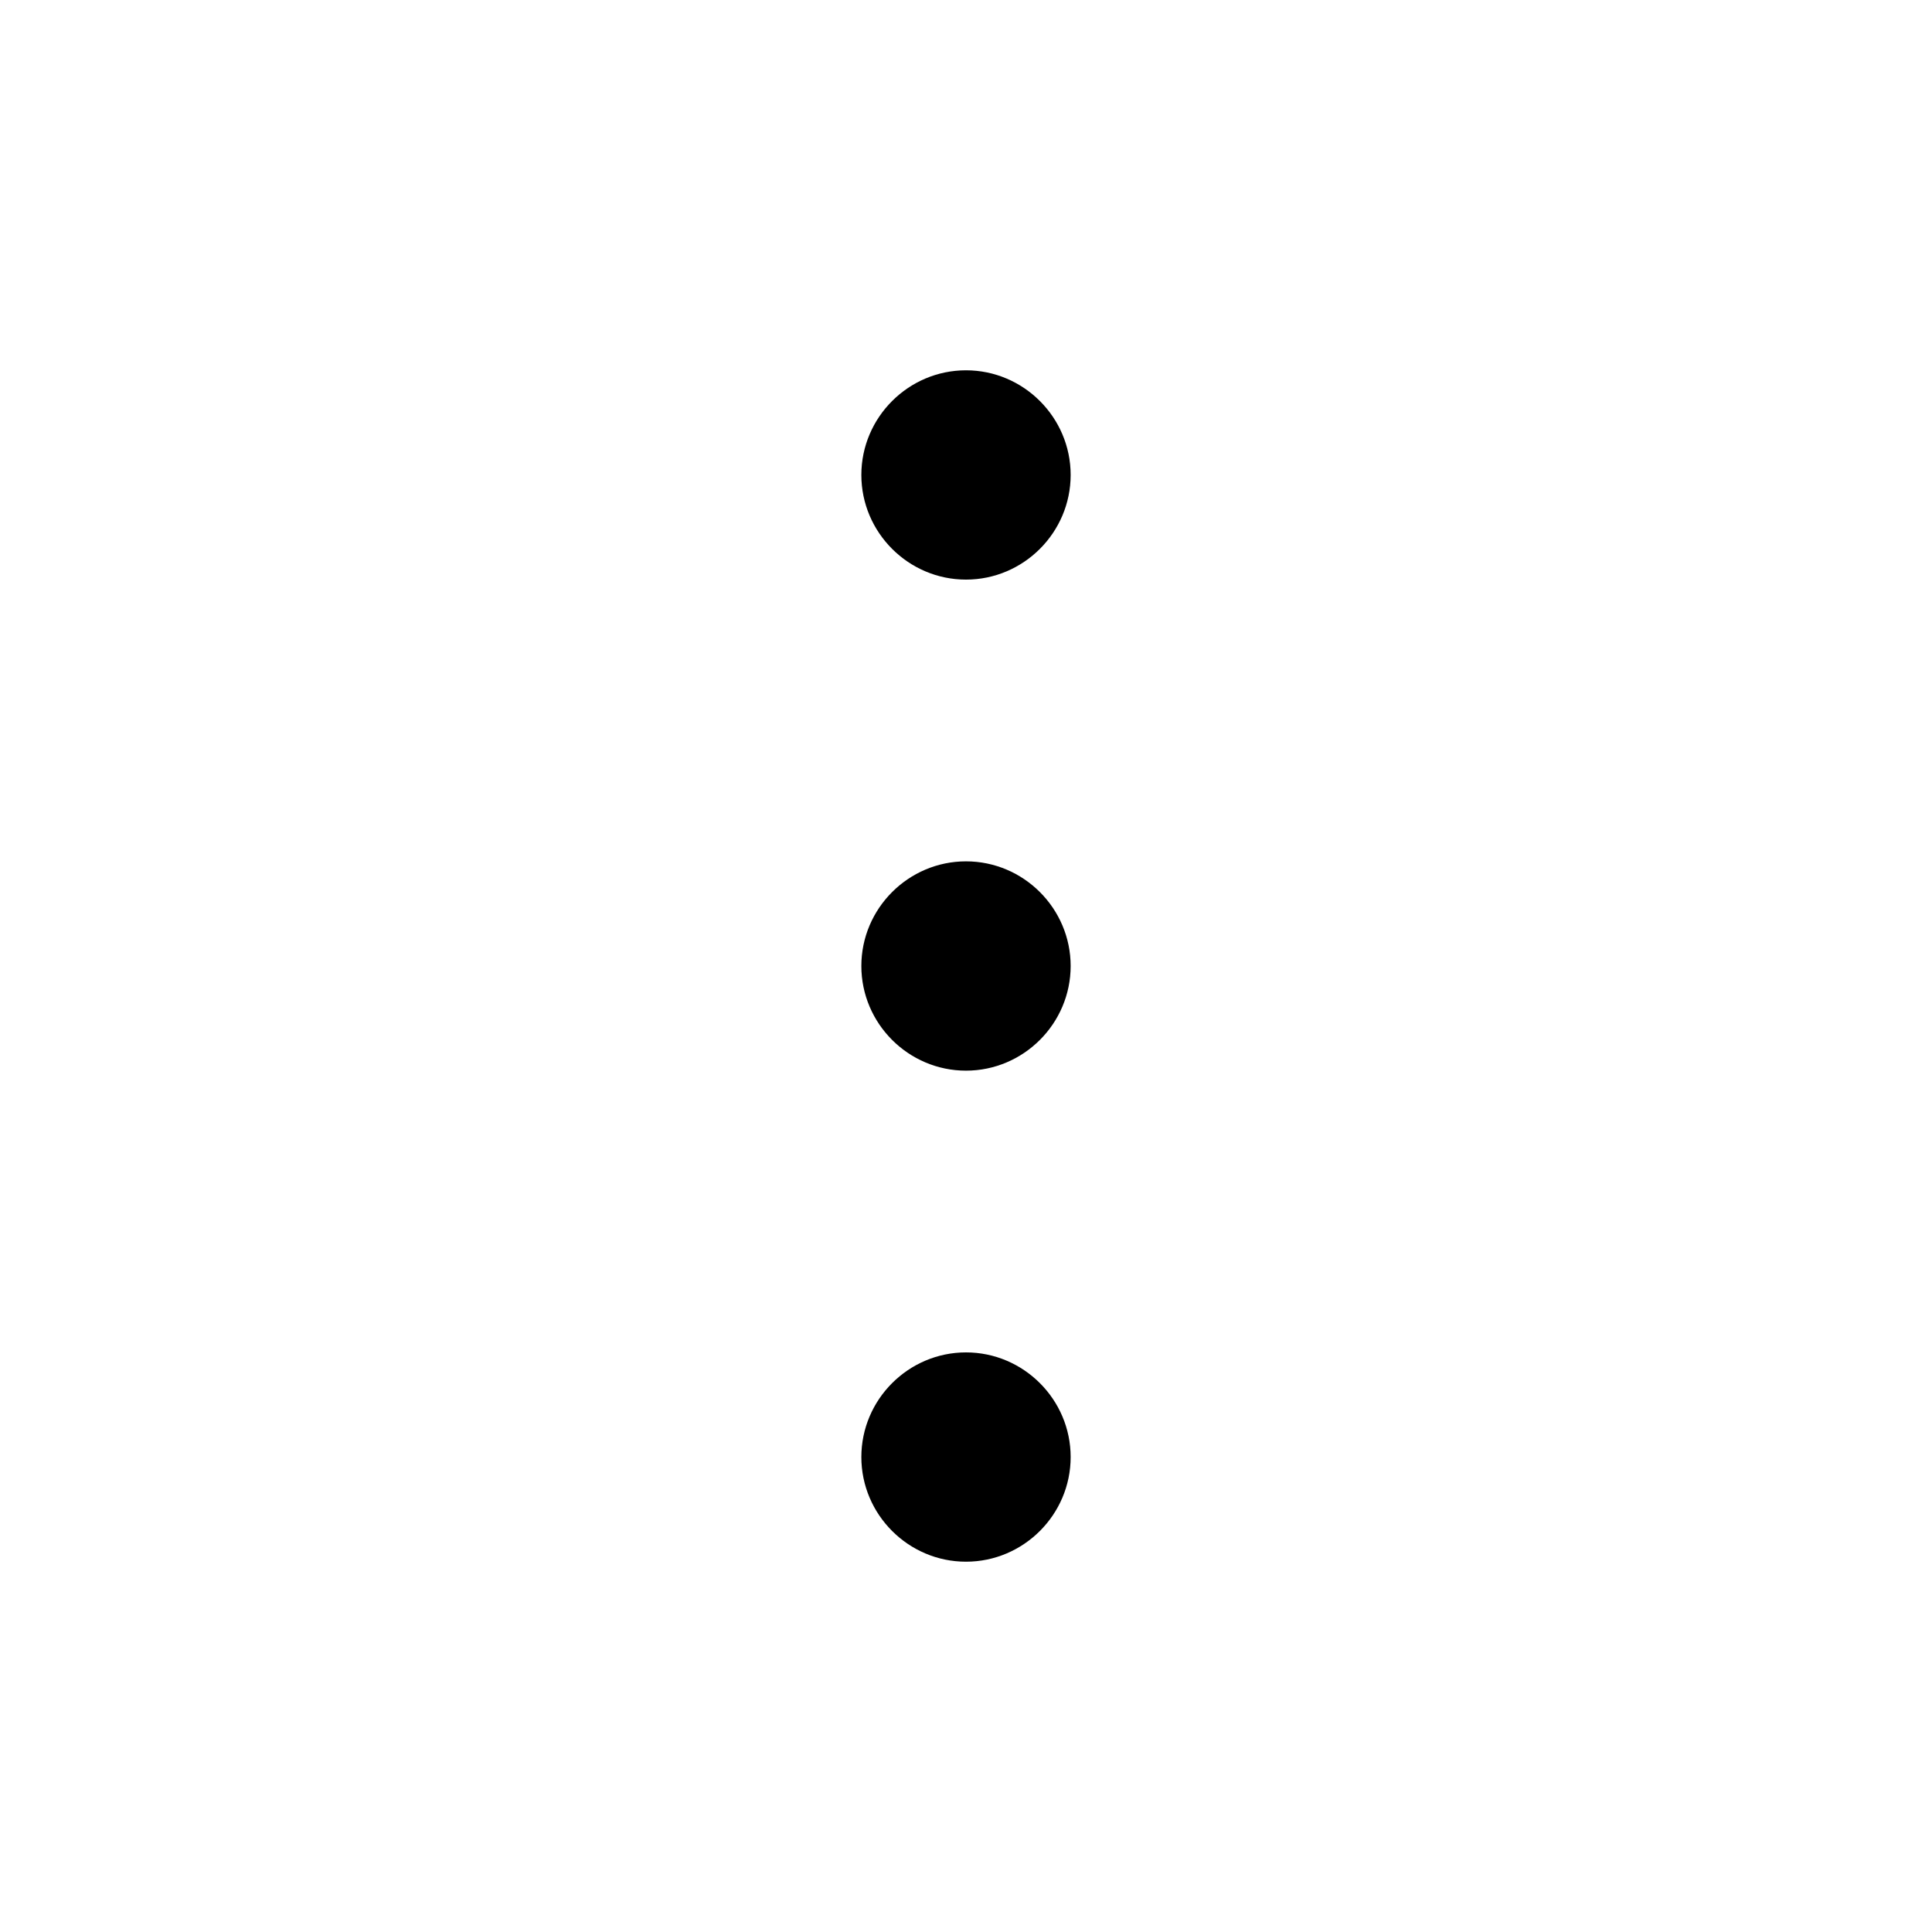
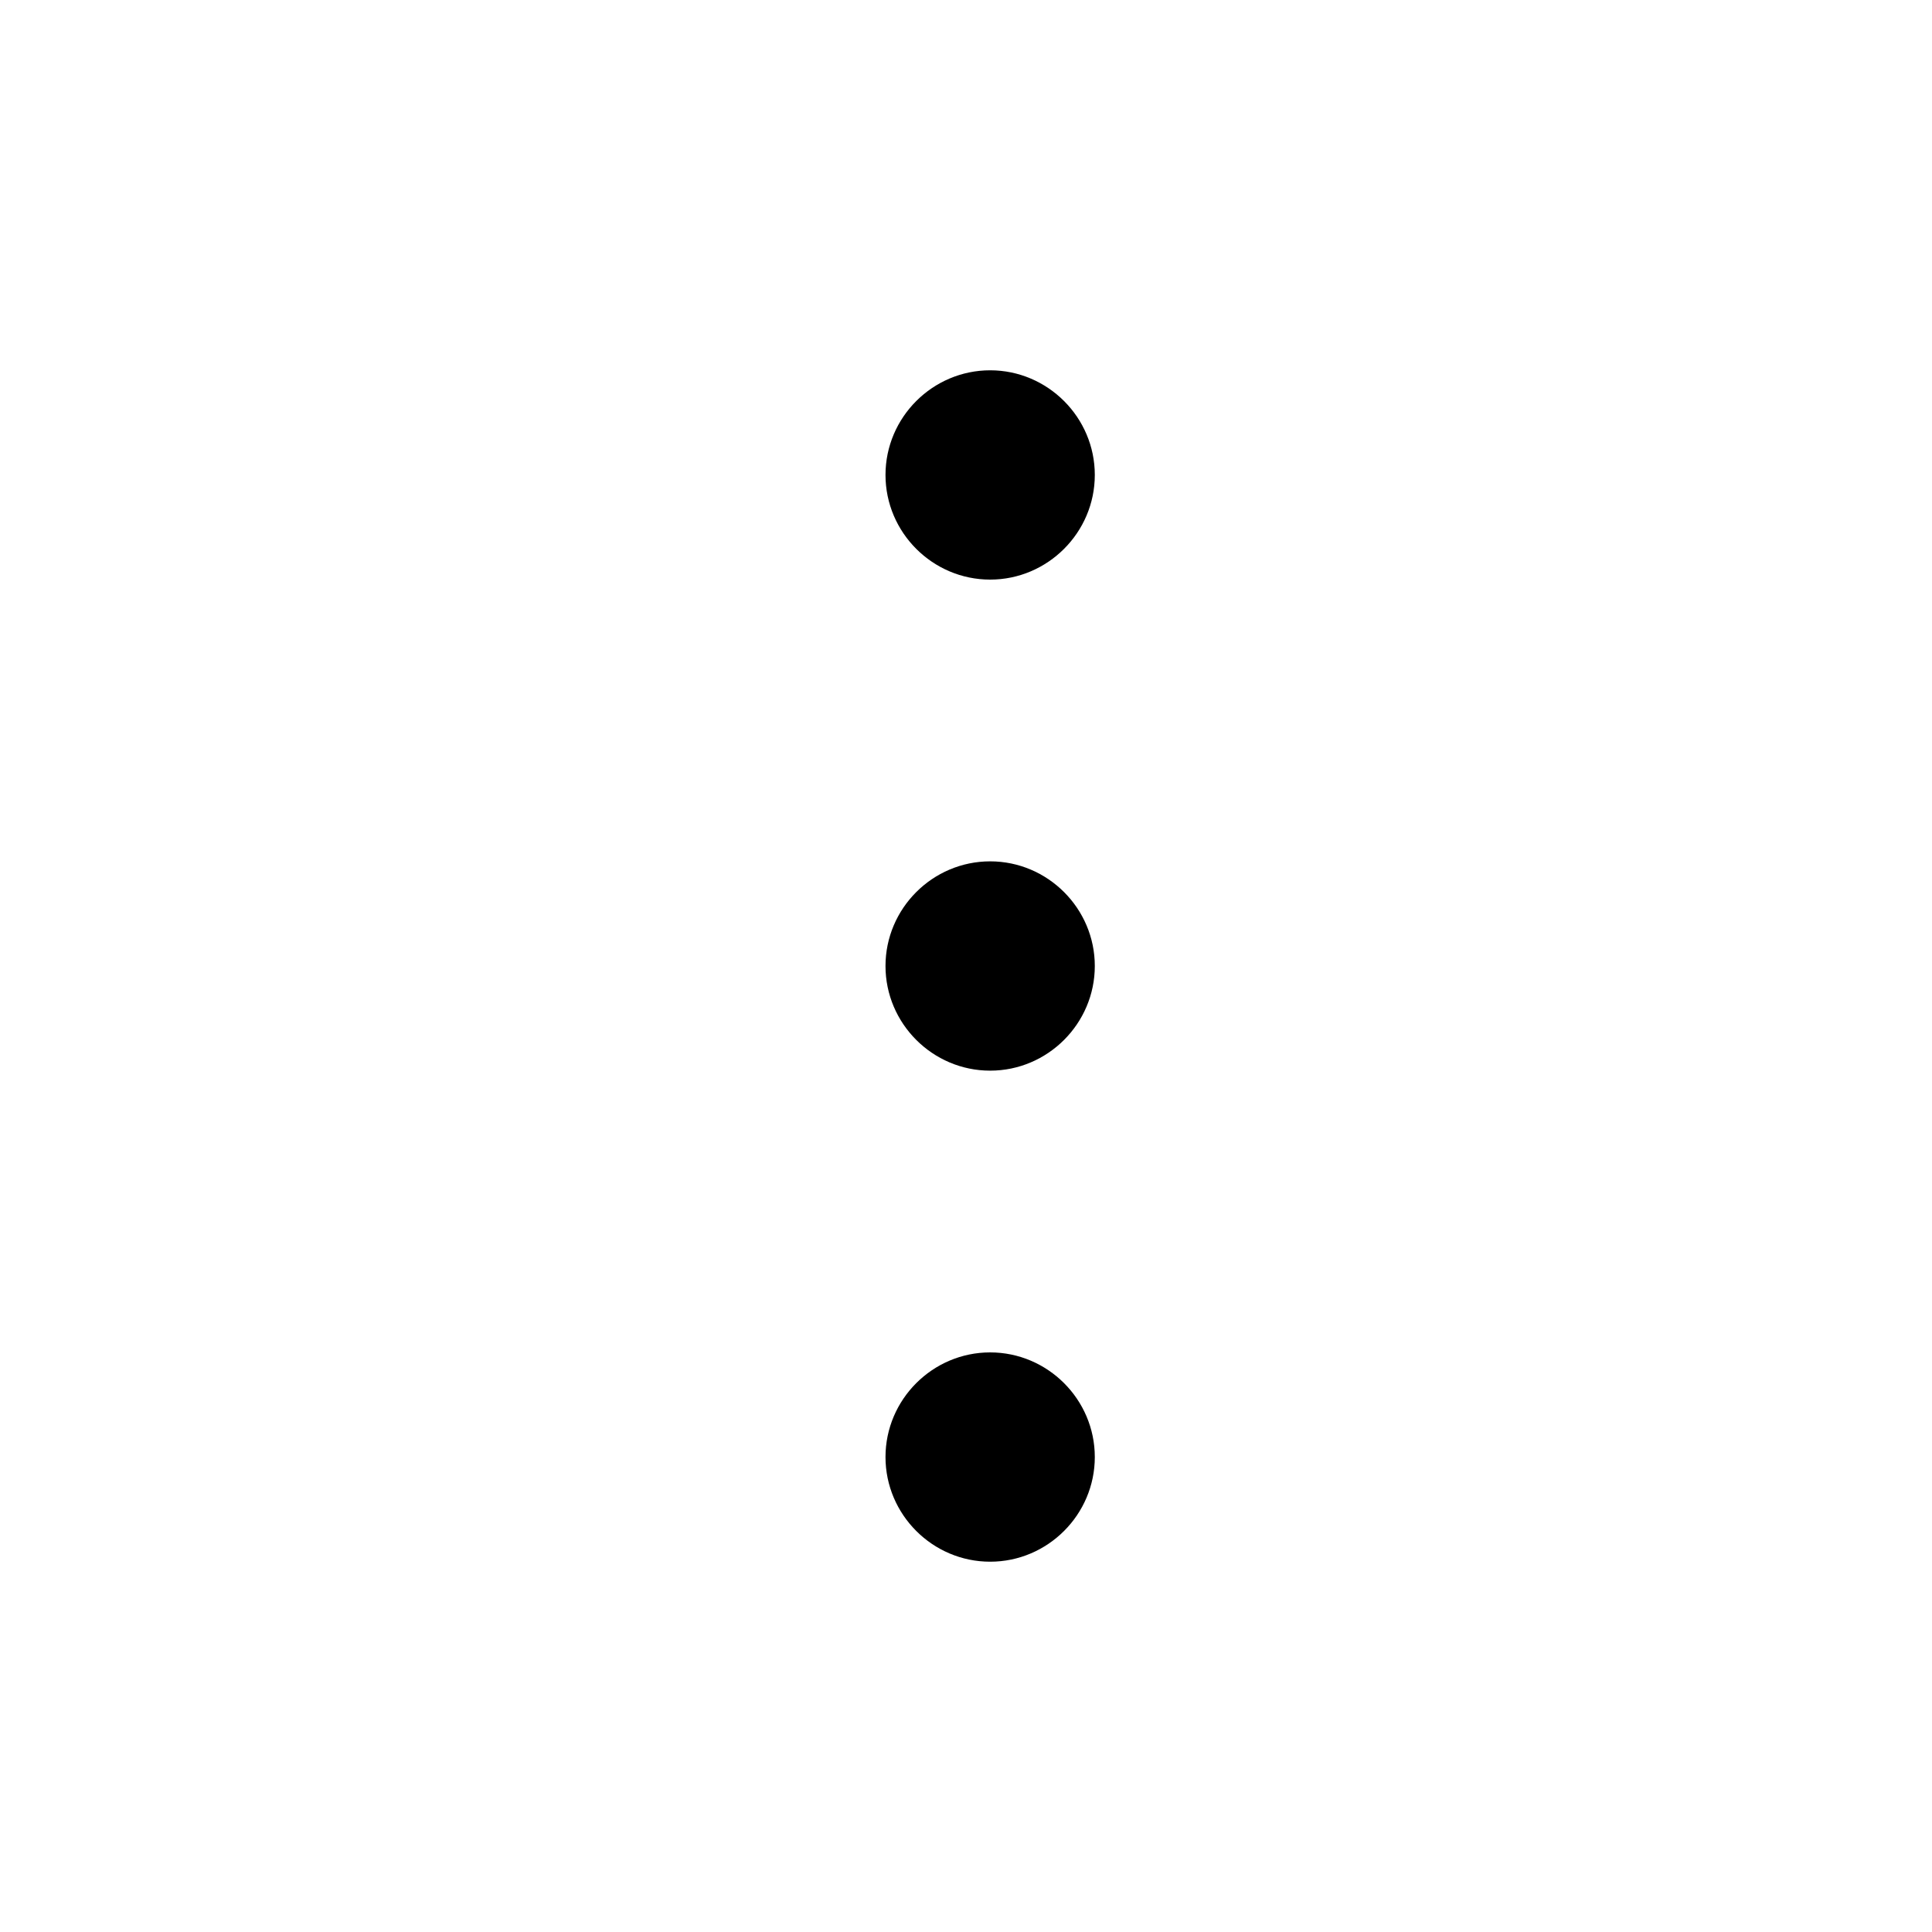
<svg xmlns="http://www.w3.org/2000/svg" width="24" height="24" viewBox="0 0 24 24" fill="none" data-karrot-ui-icon="true">
-   <path fill-rule="evenodd" clip-rule="evenodd" d="M12 7.2C12.715 7.2 13.3 6.615 13.3 5.9C13.3 5.185 12.715 4.6 12 4.6C11.285 4.6 10.7 5.185 10.7 5.9C10.7 6.615 11.285 7.2 12 7.2Z" fill="currentColor" />
-   <path fill-rule="evenodd" clip-rule="evenodd" d="M12 10.7C11.285 10.7 10.7 11.285 10.7 12C10.7 12.715 11.285 13.3 12 13.3C12.715 13.3 13.3 12.715 13.3 12C13.3 11.285 12.715 10.7 12 10.7Z" fill="currentColor" />
-   <path fill-rule="evenodd" clip-rule="evenodd" d="M12 16.8C11.285 16.8 10.7 17.385 10.7 18.1C10.7 18.815 11.285 19.4 12 19.4C12.715 19.4 13.3 18.815 13.3 18.1C13.3 17.385 12.715 16.8 12 16.8Z" fill="currentColor" />
+   <path fill-rule="evenodd" clip-rule="evenodd" d="M12.3 7.2C13.015 7.2 13.6 6.615 13.6 5.9C13.6 5.185 13.015 4.6 12.3 4.6C11.585 4.6 11 5.185 11 5.9C11 6.615 11.585 7.2 12.3 7.2Z" fill="currentColor" />
+   <path fill-rule="evenodd" clip-rule="evenodd" d="M12.3 10.7C11.585 10.7 11 11.285 11 12C11 12.715 11.585 13.3 12.3 13.3C13.015 13.3 13.6 12.715 13.6 12C13.6 11.285 13.015 10.7 12.3 10.7Z" fill="currentColor" />
+   <path fill-rule="evenodd" clip-rule="evenodd" d="M12.3 16.8C11.585 16.8 11 17.385 11 18.1C11 18.815 11.585 19.4 12.3 19.4C13.015 19.4 13.6 18.815 13.6 18.1C13.6 17.385 13.015 16.8 12.3 16.8Z" fill="currentColor" />
</svg>
